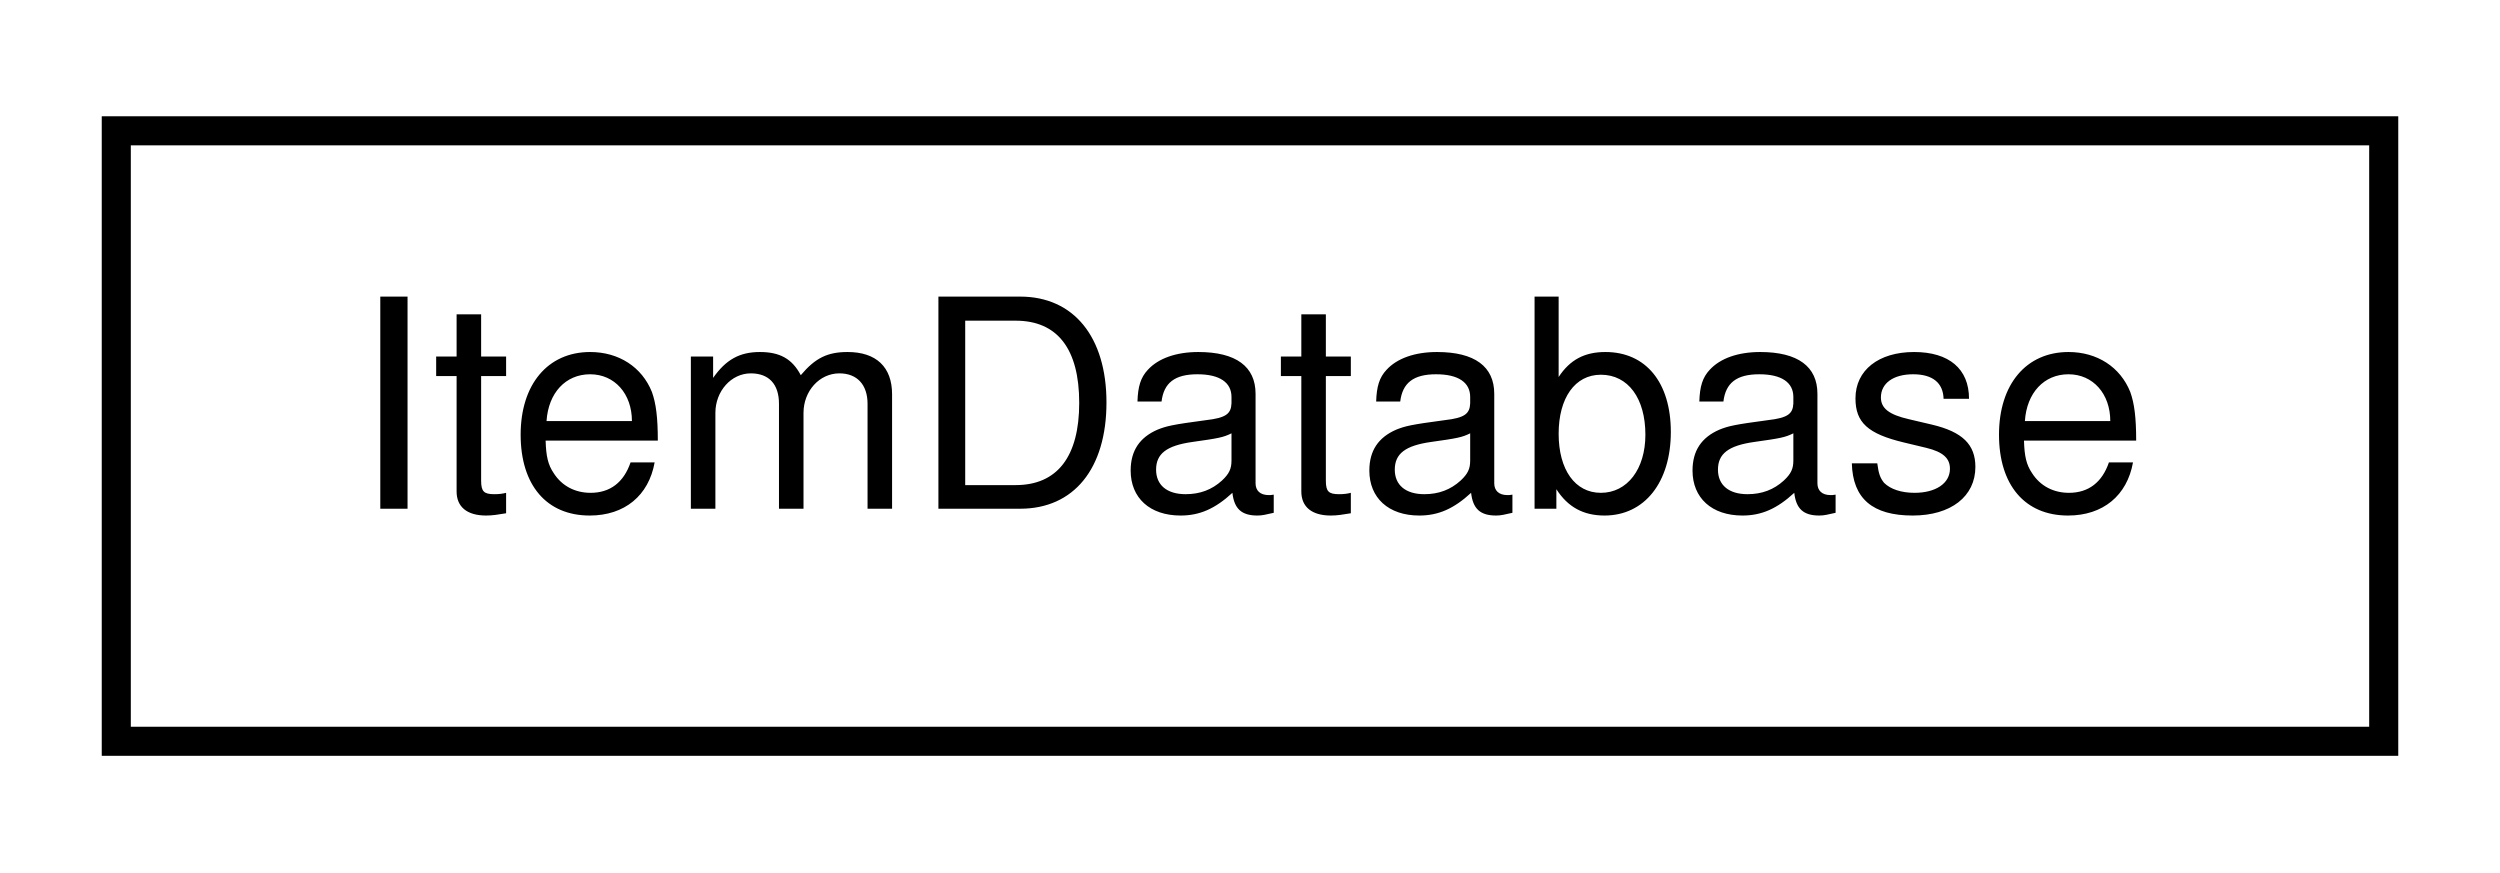
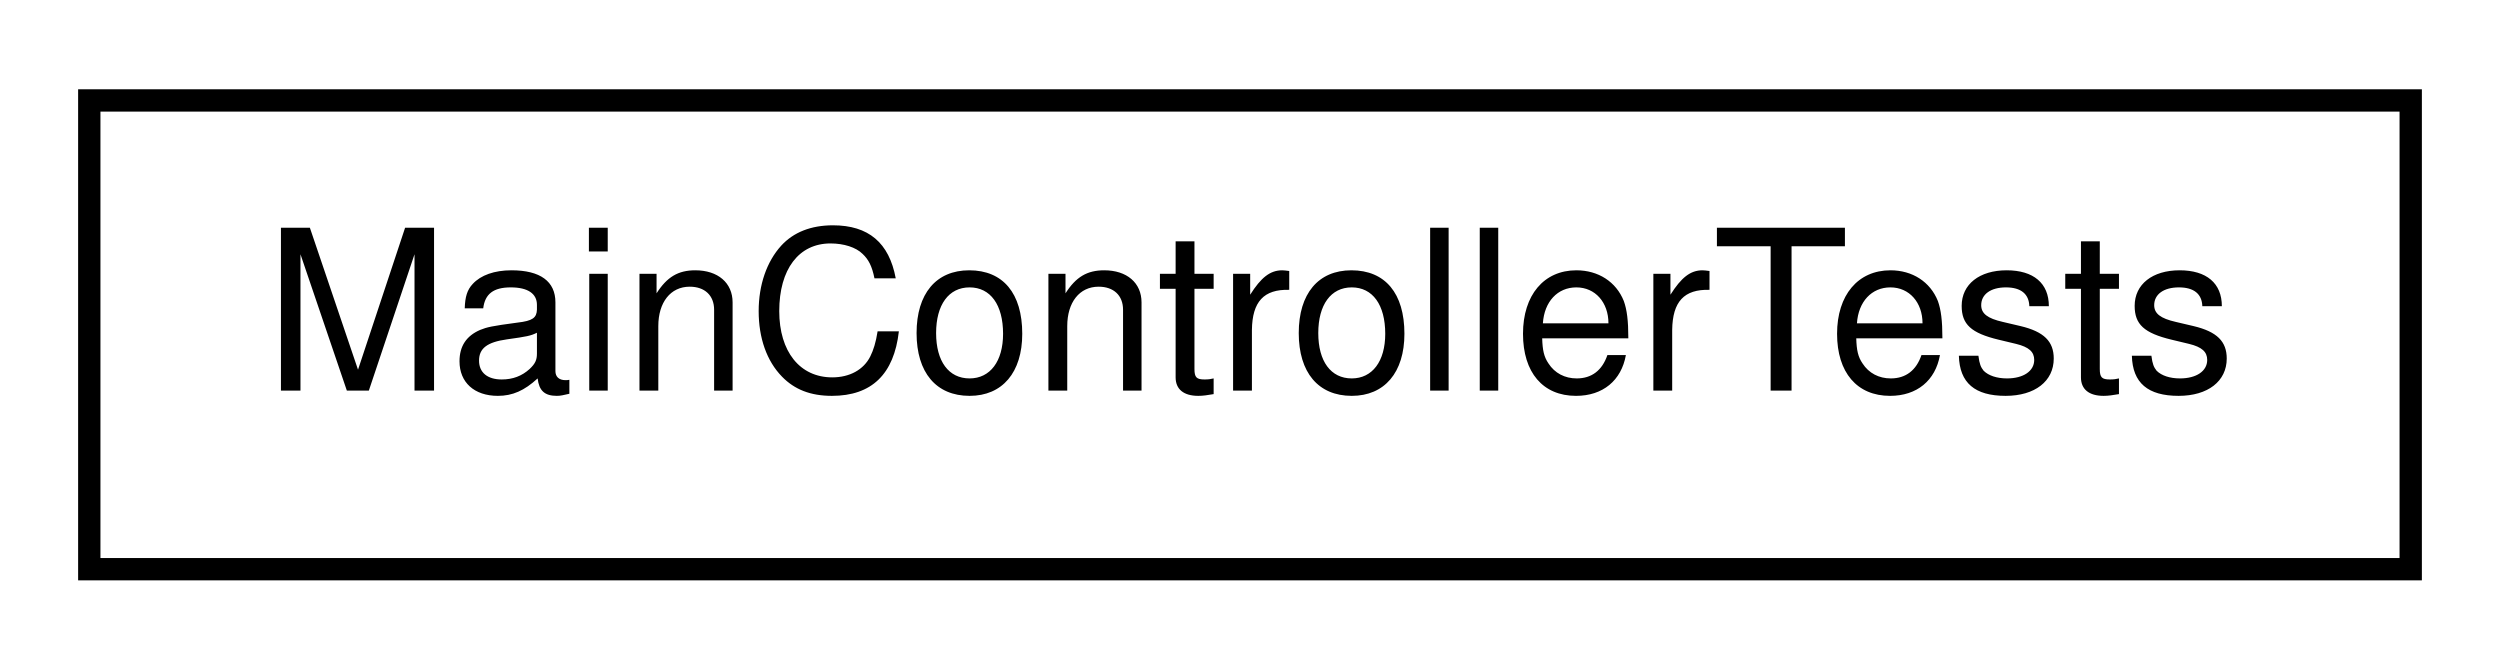
- <svg xmlns="http://www.w3.org/2000/svg" xmlns:xlink="http://www.w3.org/1999/xlink" width="86pt" height="30pt" viewBox="0.00 0.00 86.00 30.00">
+ <svg xmlns="http://www.w3.org/2000/svg" xmlns:xlink="http://www.w3.org/1999/xlink" width="112pt" height="30pt" viewBox="0.00 0.00 112.00 30.00">
  <g id="graph1" class="graph" transform="scale(1 1) rotate(0) translate(4 26)">
-     <polygon fill="white" stroke="white" points="-4,5 -4,-26 83,-26 83,5 -4,5" />
+     <polygon fill="white" stroke="white" points="-4,5 -4,-26 109,-26 109,5 -4,5" />
    <g id="node1" class="node">
-       <a xlink:href="dd/d83/class_action_rpg_kit_1_1_item_1_1_item_database.xhtml" target="_top" xlink:title="Holds all the Items available in the Game.">
-         <polygon fill="white" stroke="black" points="0,-0.5 0,-21.5 78,-21.5 78,-0.5 0,-0.5" />
-         <text text-anchor="middle" x="39" y="-8.5" font-family="Helvetica,sans-Serif" font-size="10.00">ItemDatabase</text>
+       <a xlink:href="d6/dea/class_action_rpg_kit_1_1_tests_1_1_main_controller_tests.xhtml" target="_top" xlink:title="MainControllerTests">
+         <polygon fill="white" stroke="black" points="0,-0.5 0,-21.5 104,-21.5 104,-0.5 0,-0.5" />
+         <text text-anchor="middle" x="52" y="-8.5" font-family="Helvetica,sans-Serif" font-size="10.00">MainControllerTests</text>
      </a>
    </g>
  </g>
</svg>
